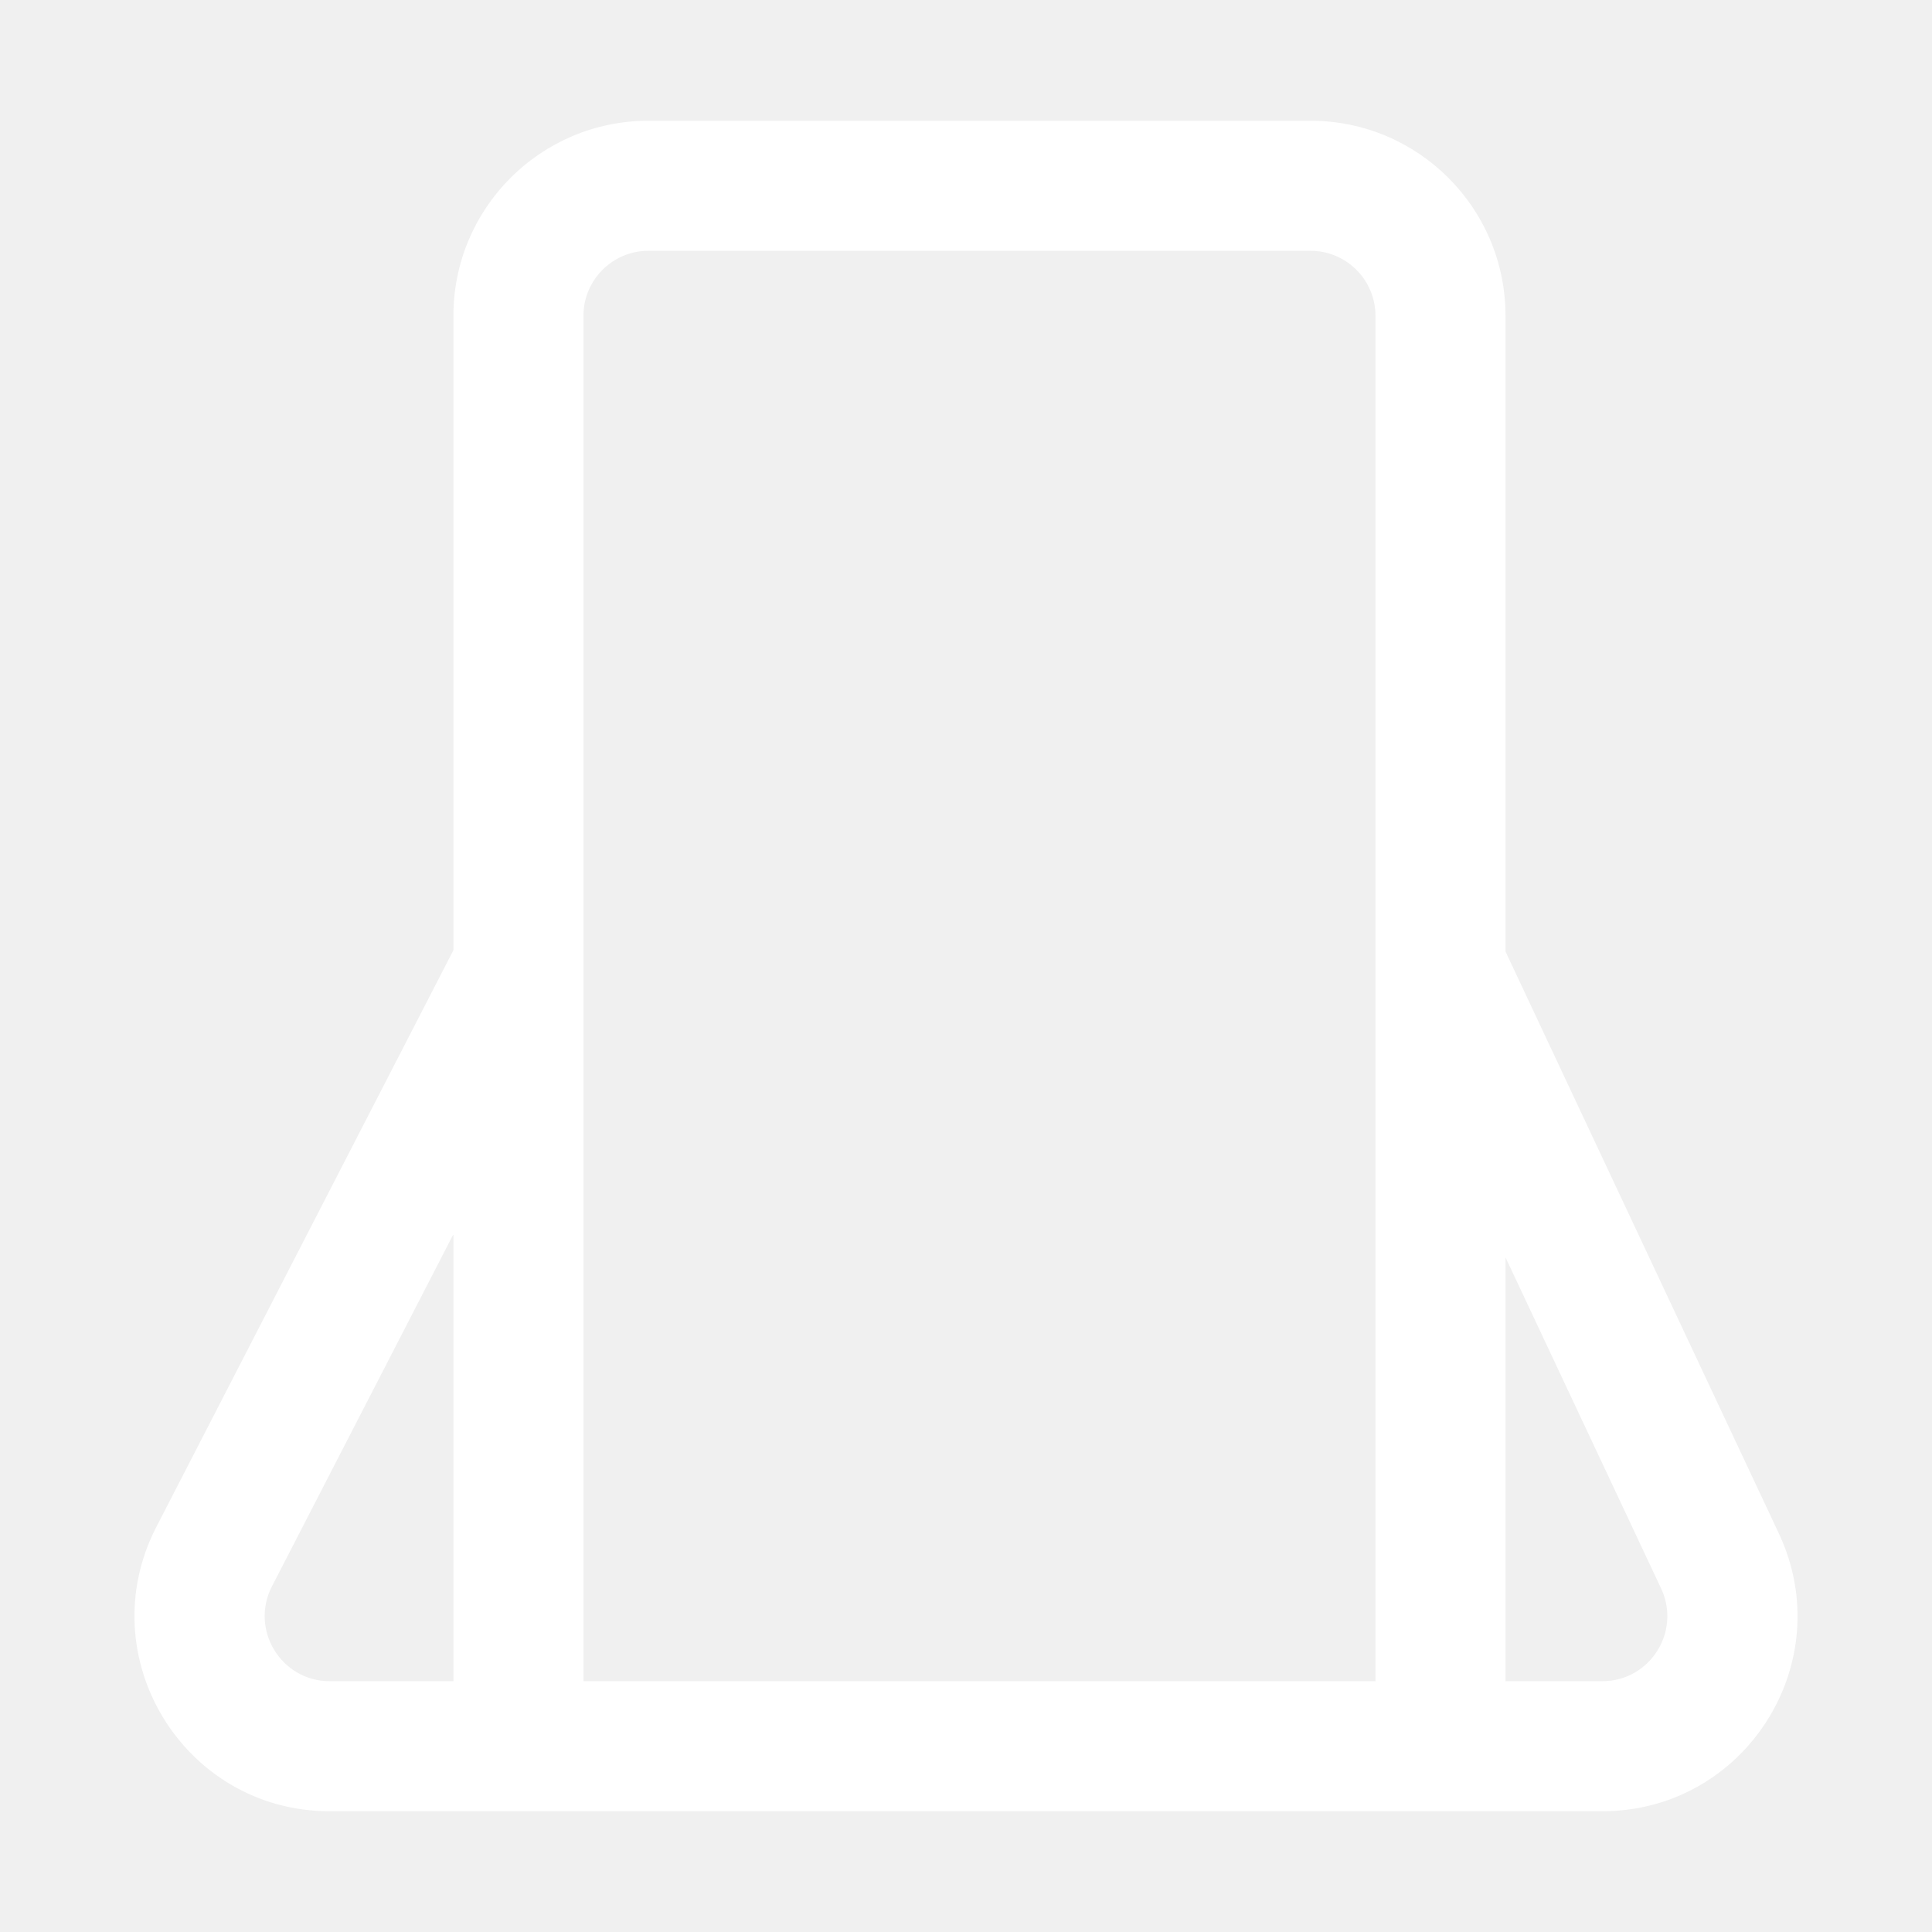
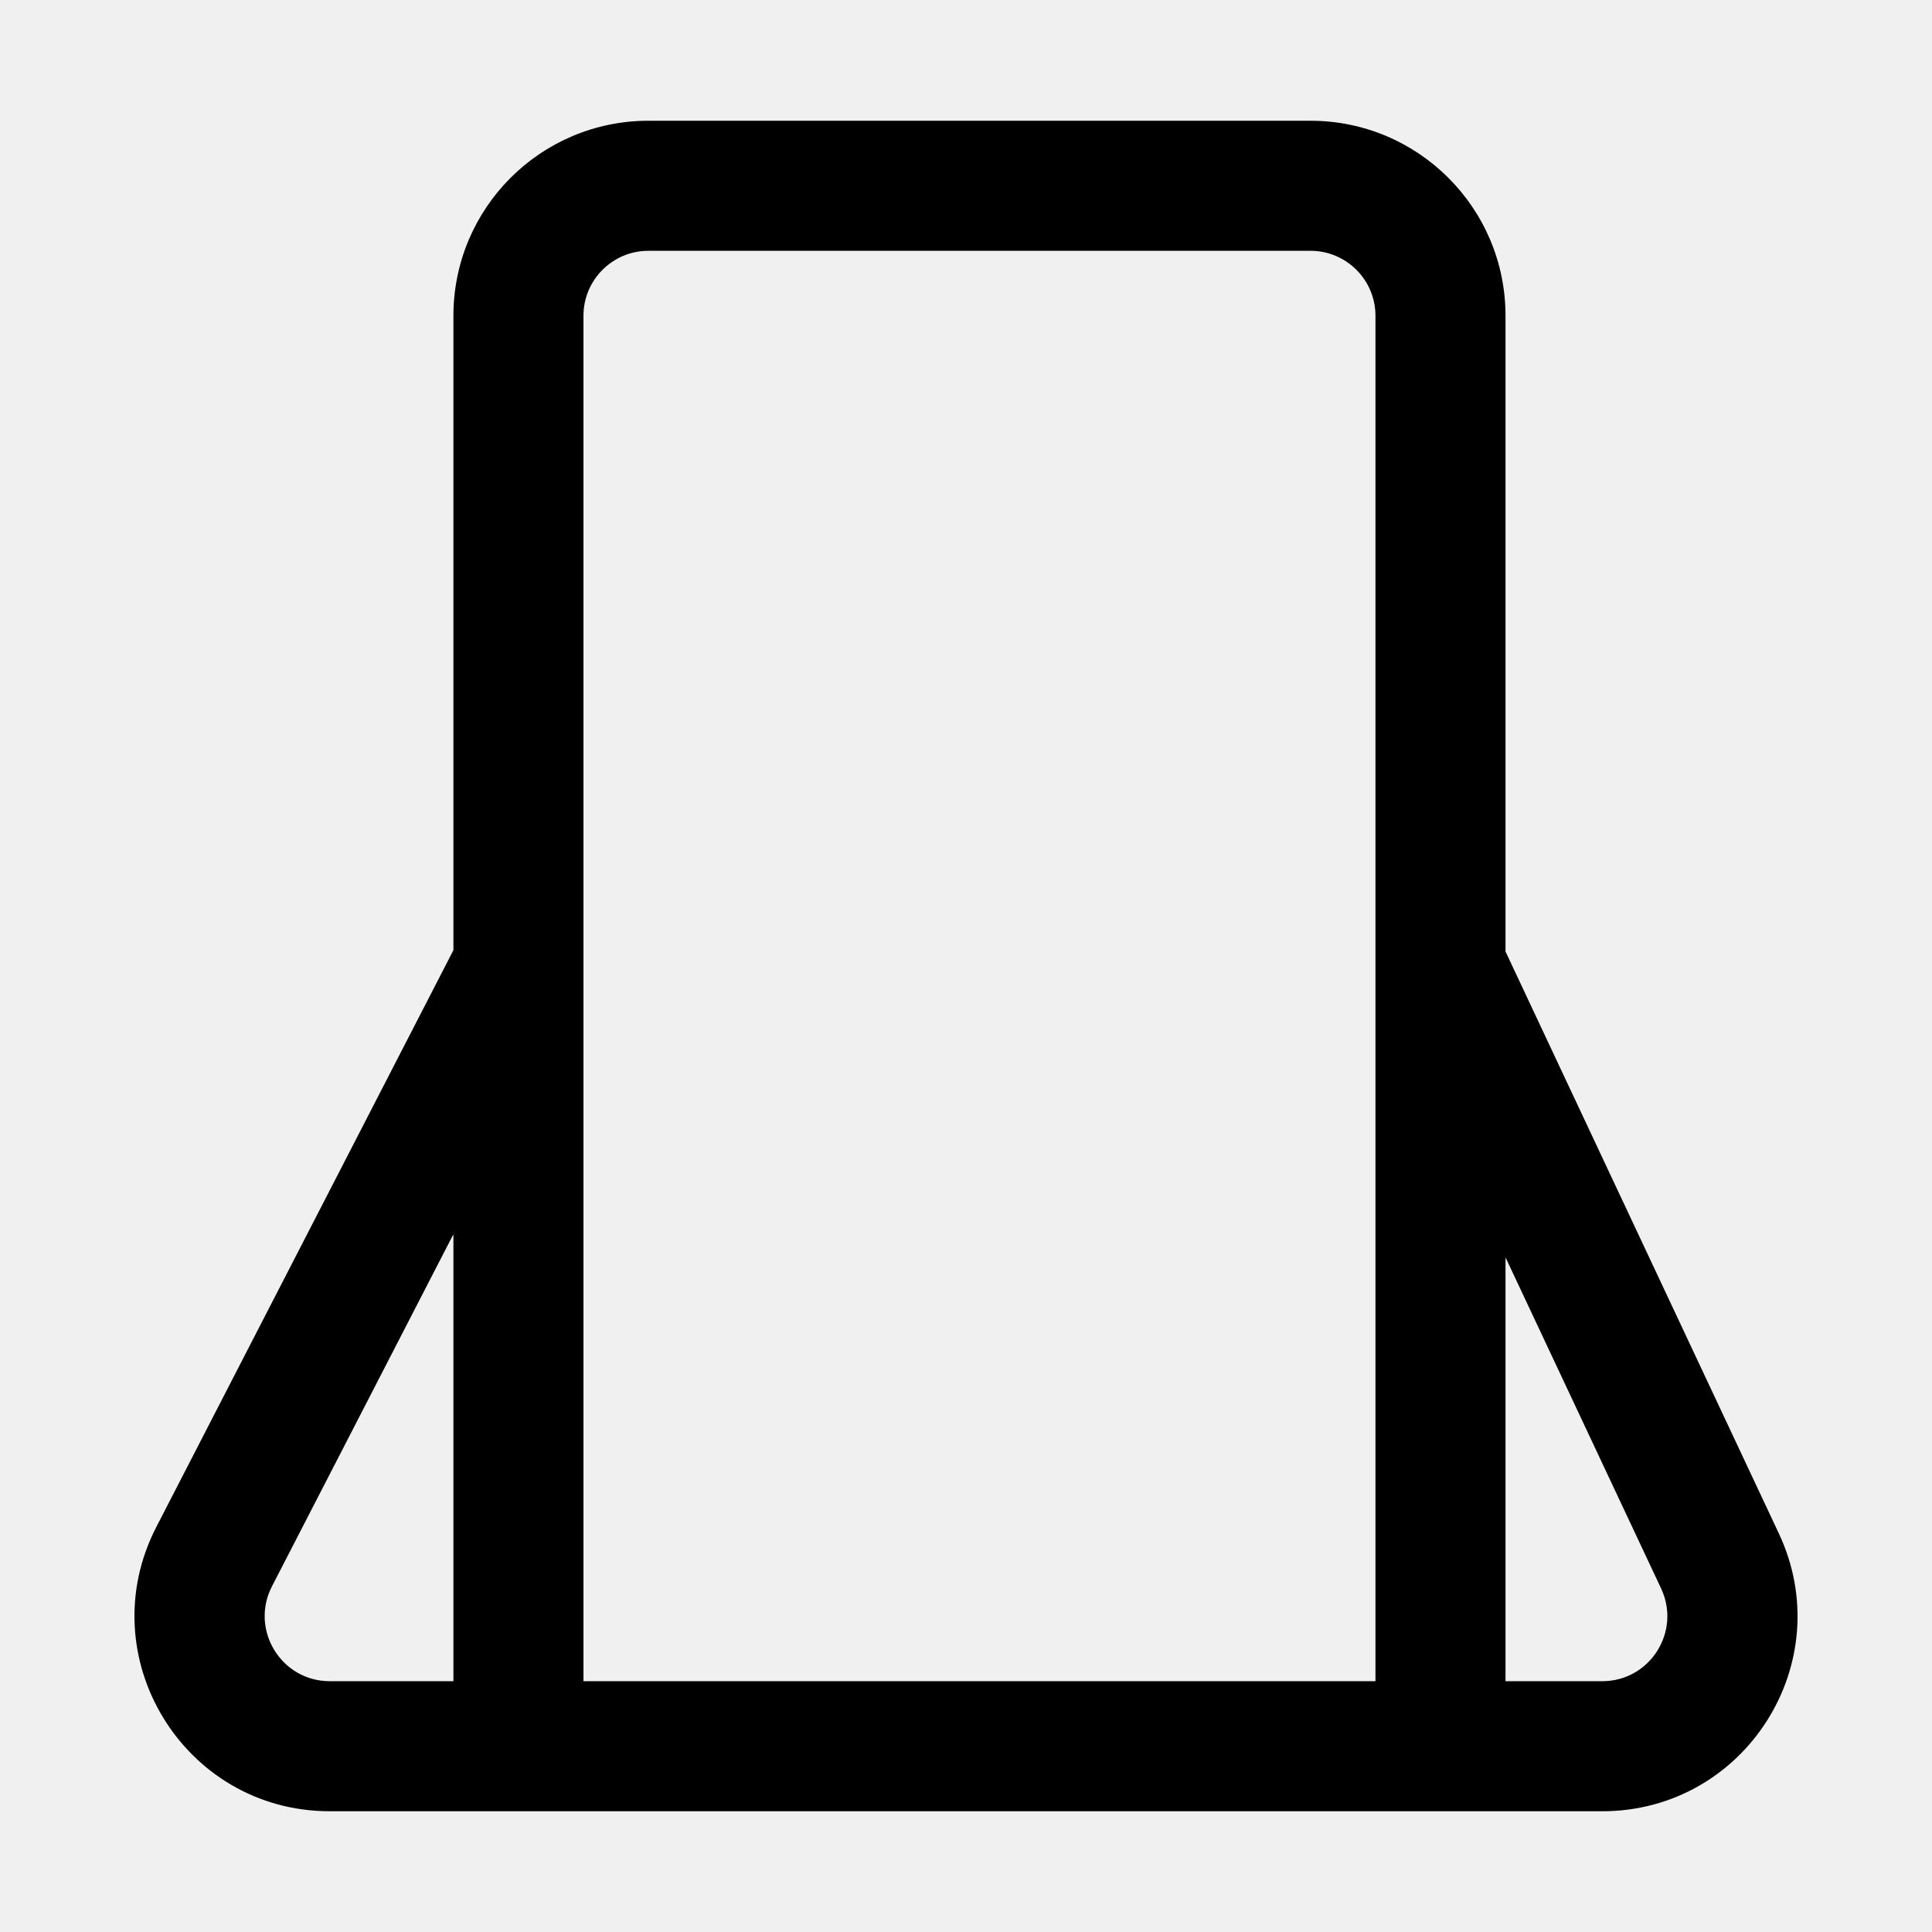
- <svg xmlns="http://www.w3.org/2000/svg" width="16" height="16" viewBox="0 0 16 16" fill="none">
-   <path fill-rule="evenodd" clip-rule="evenodd" d="M3.755 2.615C3.755 1.723 4.478 1 5.37 1H10.853C11.745 1 12.468 1.723 12.468 2.615V7.88L14.731 12.698C15.235 13.769 14.453 15 13.269 15H2.731C1.522 15 0.741 13.72 1.295 12.645L3.755 7.869V2.615ZM3.755 10.221L2.252 13.138C2.068 13.496 2.328 13.923 2.731 13.923H3.755V10.221ZM4.832 13.923H11.391V2.615C11.391 2.318 11.15 2.077 10.853 2.077H5.37C5.073 2.077 4.832 2.318 4.832 2.615V13.923ZM12.468 13.923H13.269C13.664 13.923 13.924 13.513 13.757 13.156L12.468 10.413V13.923Z" fill="white" />
+ <svg xmlns="http://www.w3.org/2000/svg" width="16" height="16" viewBox="0 0 16 16" fill="current">
+   <path fill-rule="evenodd" clip-rule="evenodd" d="M3.755 2.615C3.755 1.723 4.478 1 5.37 1H10.853C11.745 1 12.468 1.723 12.468 2.615V7.88L14.731 12.698C15.235 13.769 14.453 15 13.269 15H2.731C1.522 15 0.741 13.72 1.295 12.645L3.755 7.869V2.615ZM3.755 10.221L2.252 13.138C2.068 13.496 2.328 13.923 2.731 13.923H3.755V10.221ZM4.832 13.923H11.391V2.615C11.391 2.318 11.15 2.077 10.853 2.077H5.37C5.073 2.077 4.832 2.318 4.832 2.615V13.923ZM12.468 13.923H13.269C13.664 13.923 13.924 13.513 13.757 13.156L12.468 10.413V13.923Z" fill="current" />
</svg>
